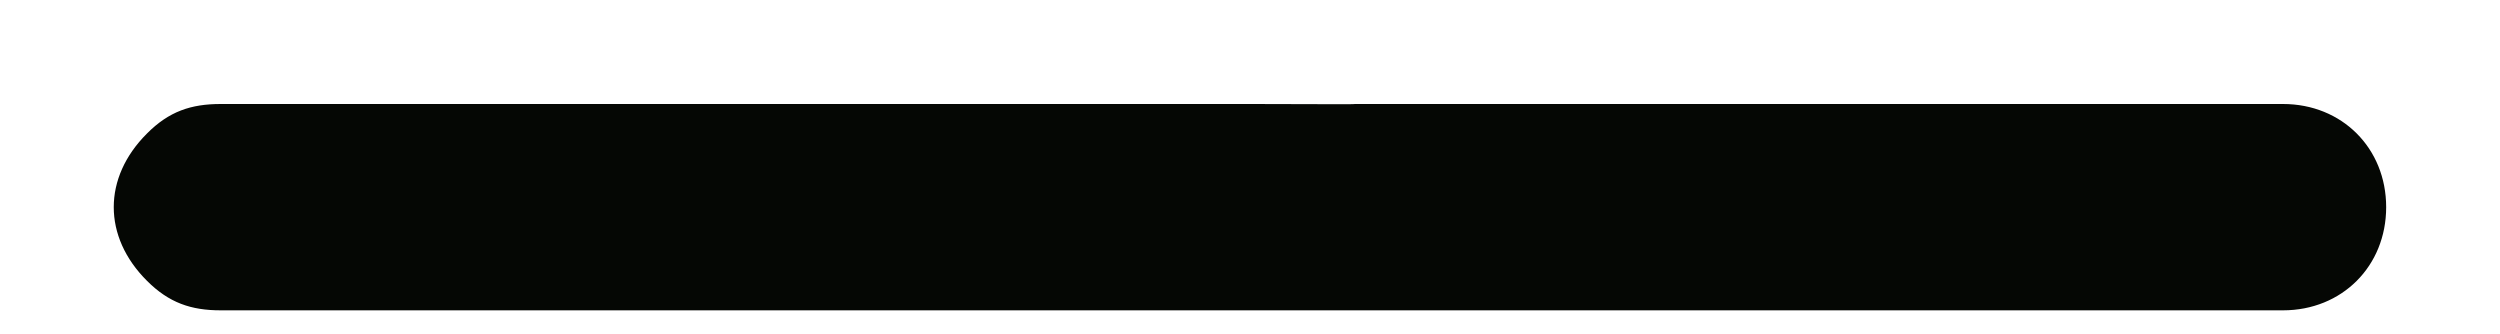
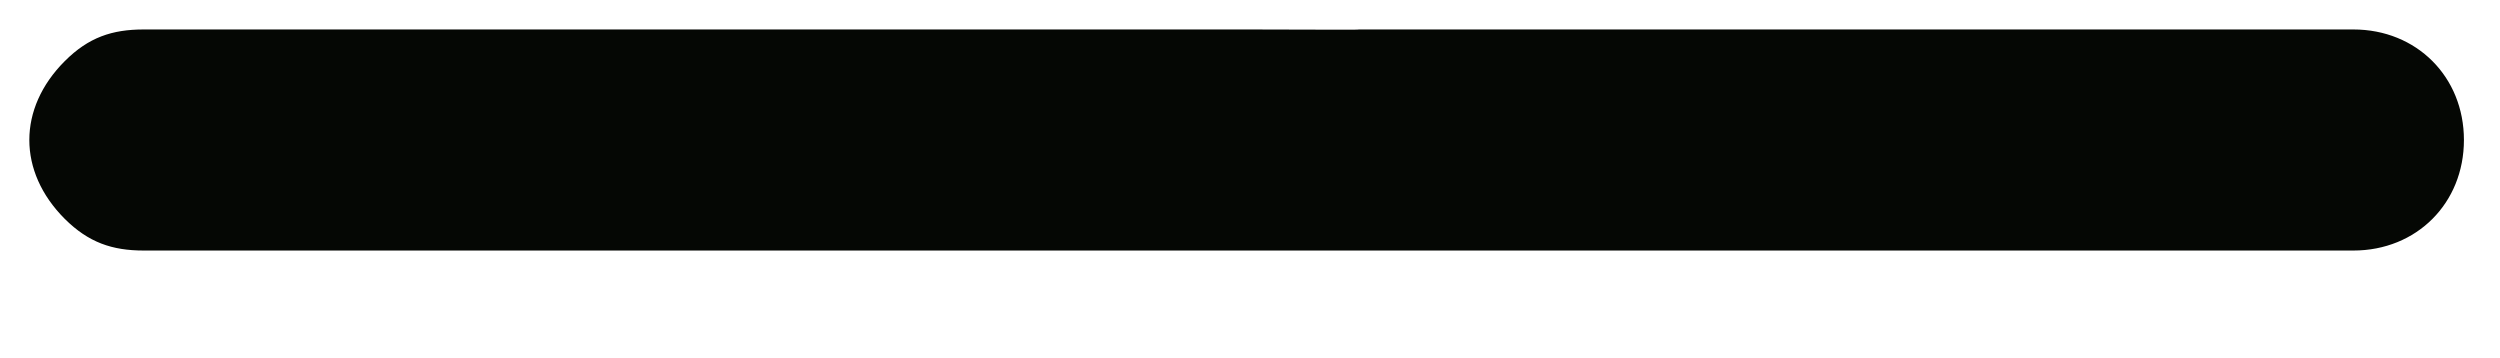
- <svg xmlns="http://www.w3.org/2000/svg" width="15" height="2" viewBox="0 0 15 2" fill="none">
-   <path d="M8.129 1.862L13.698 1.862C14.052 1.862 14.317 1.597 14.317 1.243C14.317 0.889 14.052 0.624 13.698 0.624L8.129 0.624C8.132 0.627 7.864 0.624 7.511 0.624C7.157 0.624 6.892 0.624 6.892 0.624L1.324 0.624C1.147 0.624 1.014 0.668 0.882 0.801C0.616 1.066 0.616 1.42 0.882 1.685C1.014 1.817 1.147 1.862 1.324 1.862L6.892 1.862C6.892 1.862 6.978 1.862 7.069 1.862C7.069 1.862 7.334 1.862 7.511 1.862C7.864 1.862 8.132 1.862 8.129 1.862Z" fill="#050704" />
+ <svg xmlns="http://www.w3.org/2000/svg" width="14" height="2" viewBox="0 0 14 2" fill="none">
+   <path d="M7.611 1.403L13.179 1.403C13.533 1.403 13.798 1.138 13.798 0.784C13.798 0.43 13.533 0.165 13.179 0.165L7.611 0.165C7.613 0.168 7.346 0.165 6.992 0.165C6.639 0.165 6.373 0.165 6.373 0.165L0.805 0.165C0.628 0.165 0.496 0.209 0.363 0.342C0.098 0.607 0.098 0.961 0.363 1.226C0.496 1.358 0.628 1.403 0.805 1.403L6.373 1.403C6.373 1.403 6.46 1.403 6.55 1.403C6.55 1.403 6.815 1.403 6.992 1.403C7.346 1.403 7.613 1.403 7.611 1.403Z" fill="#050704" />
</svg>
